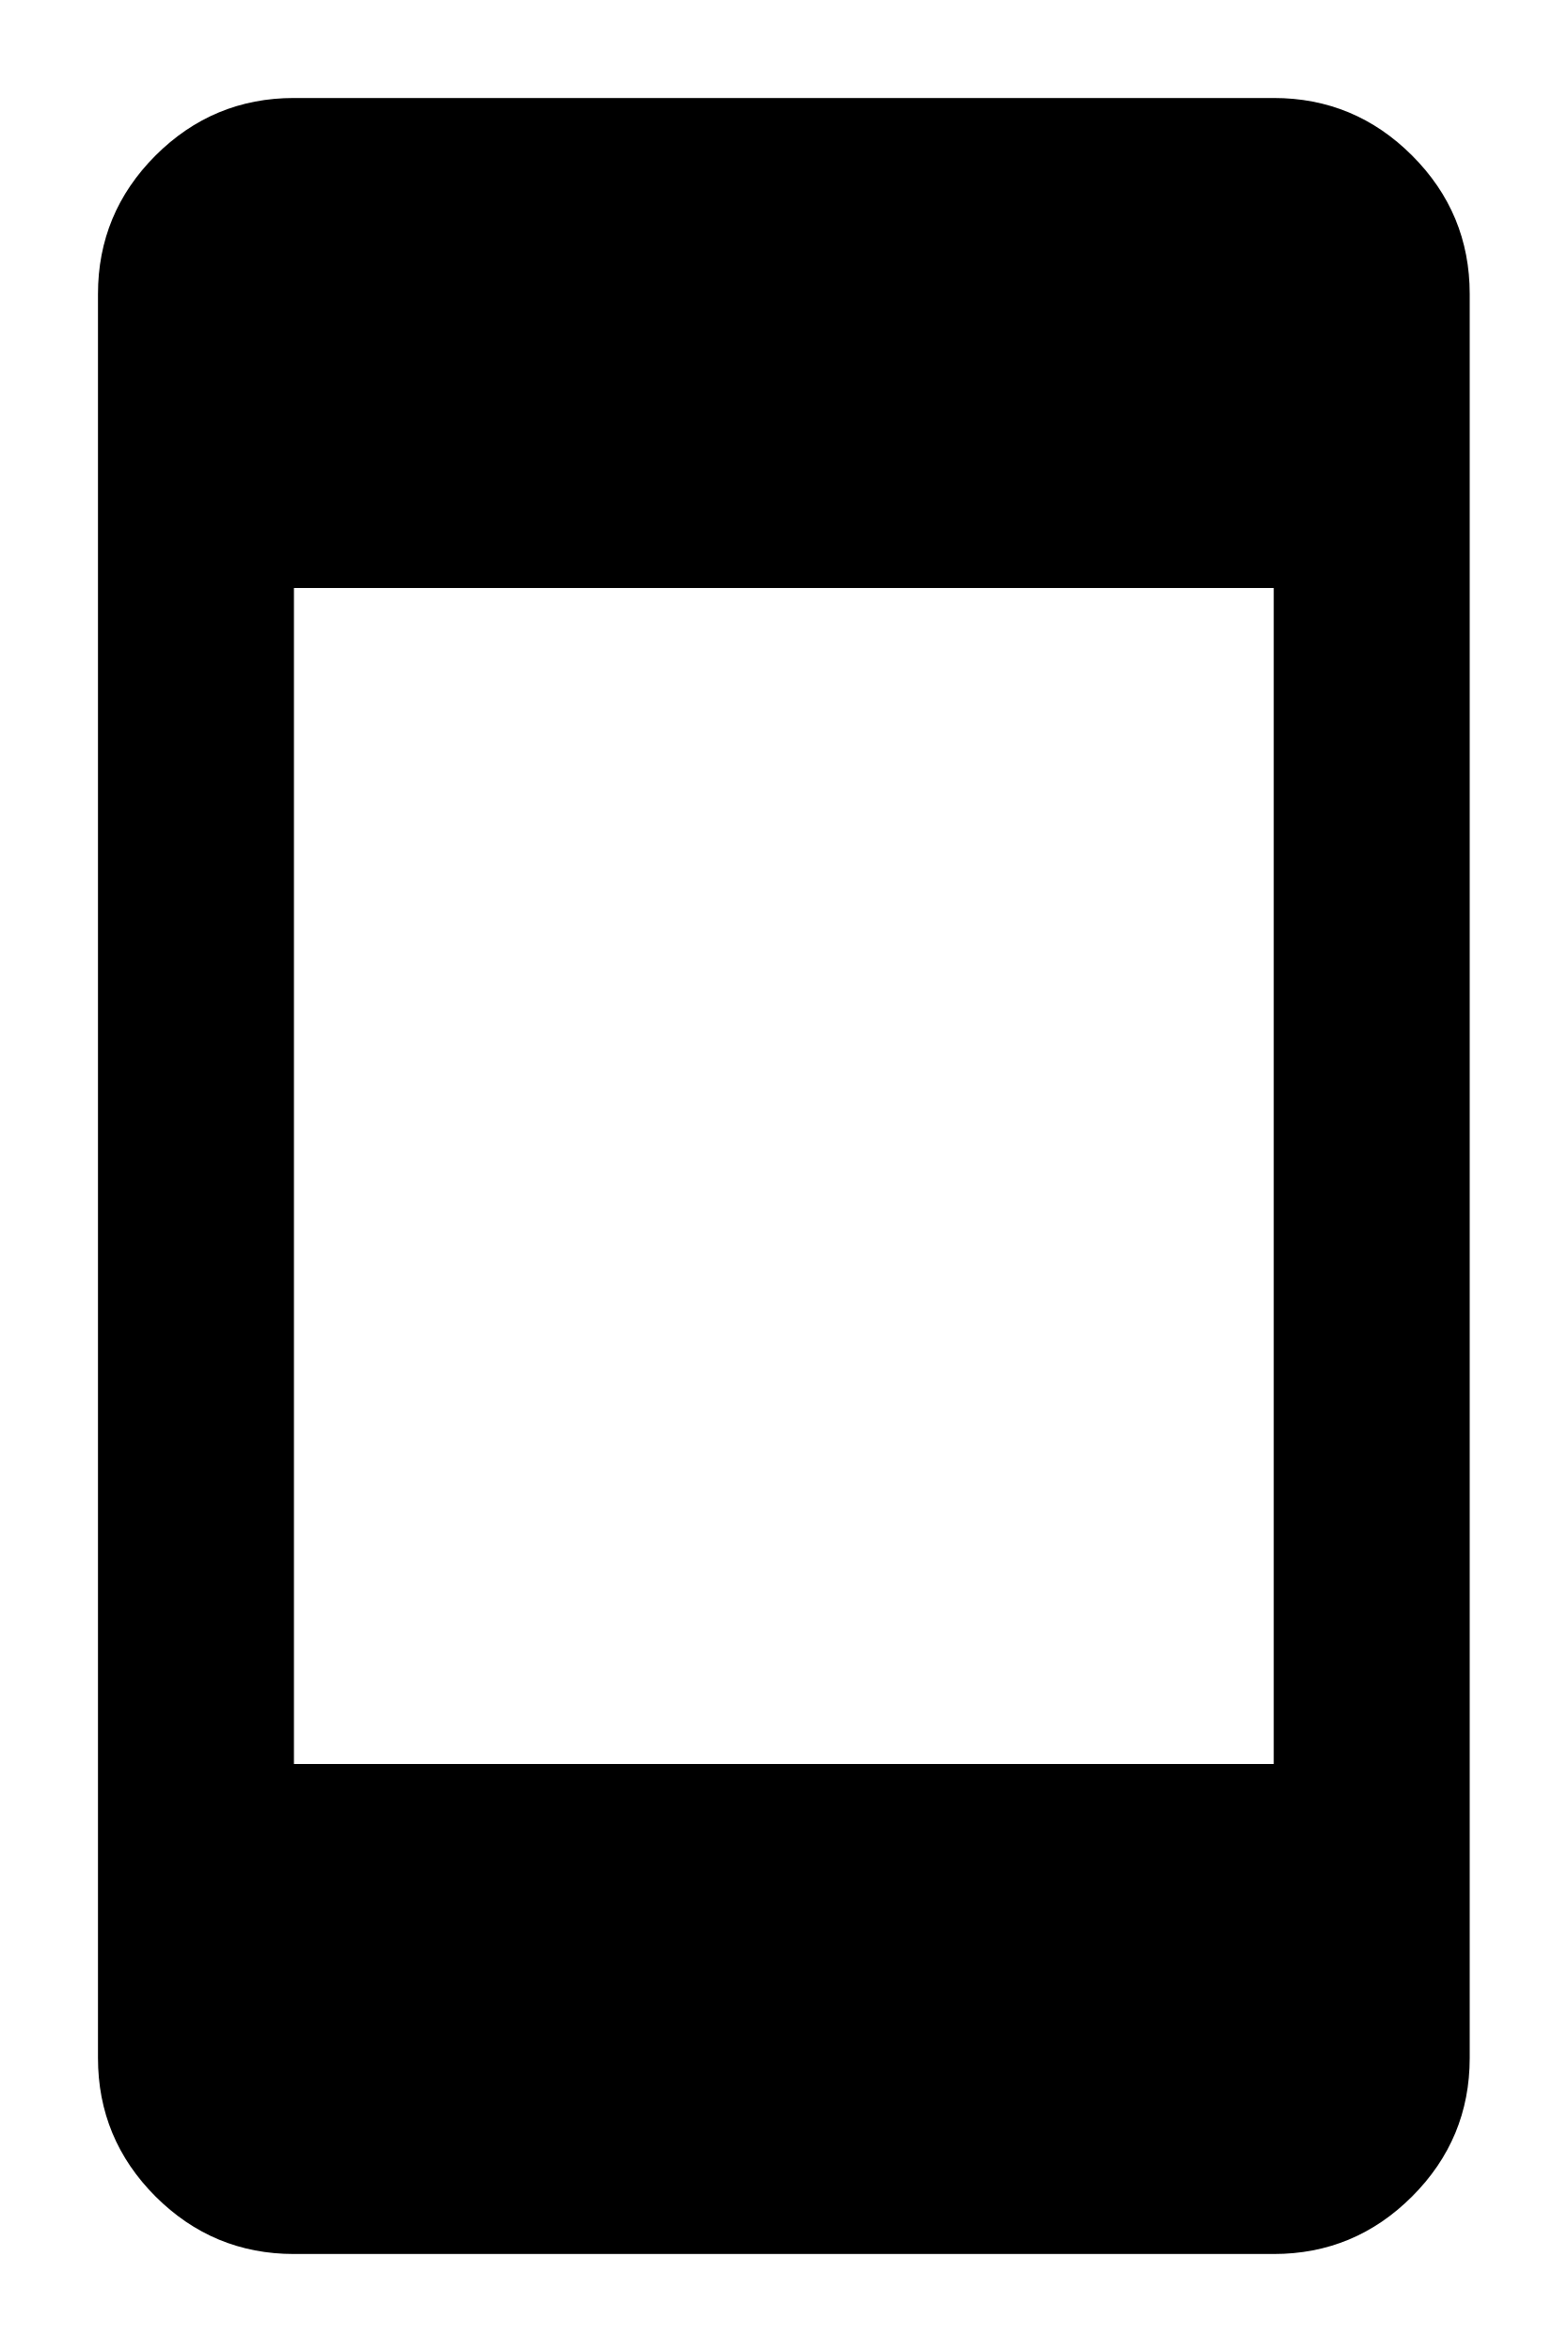
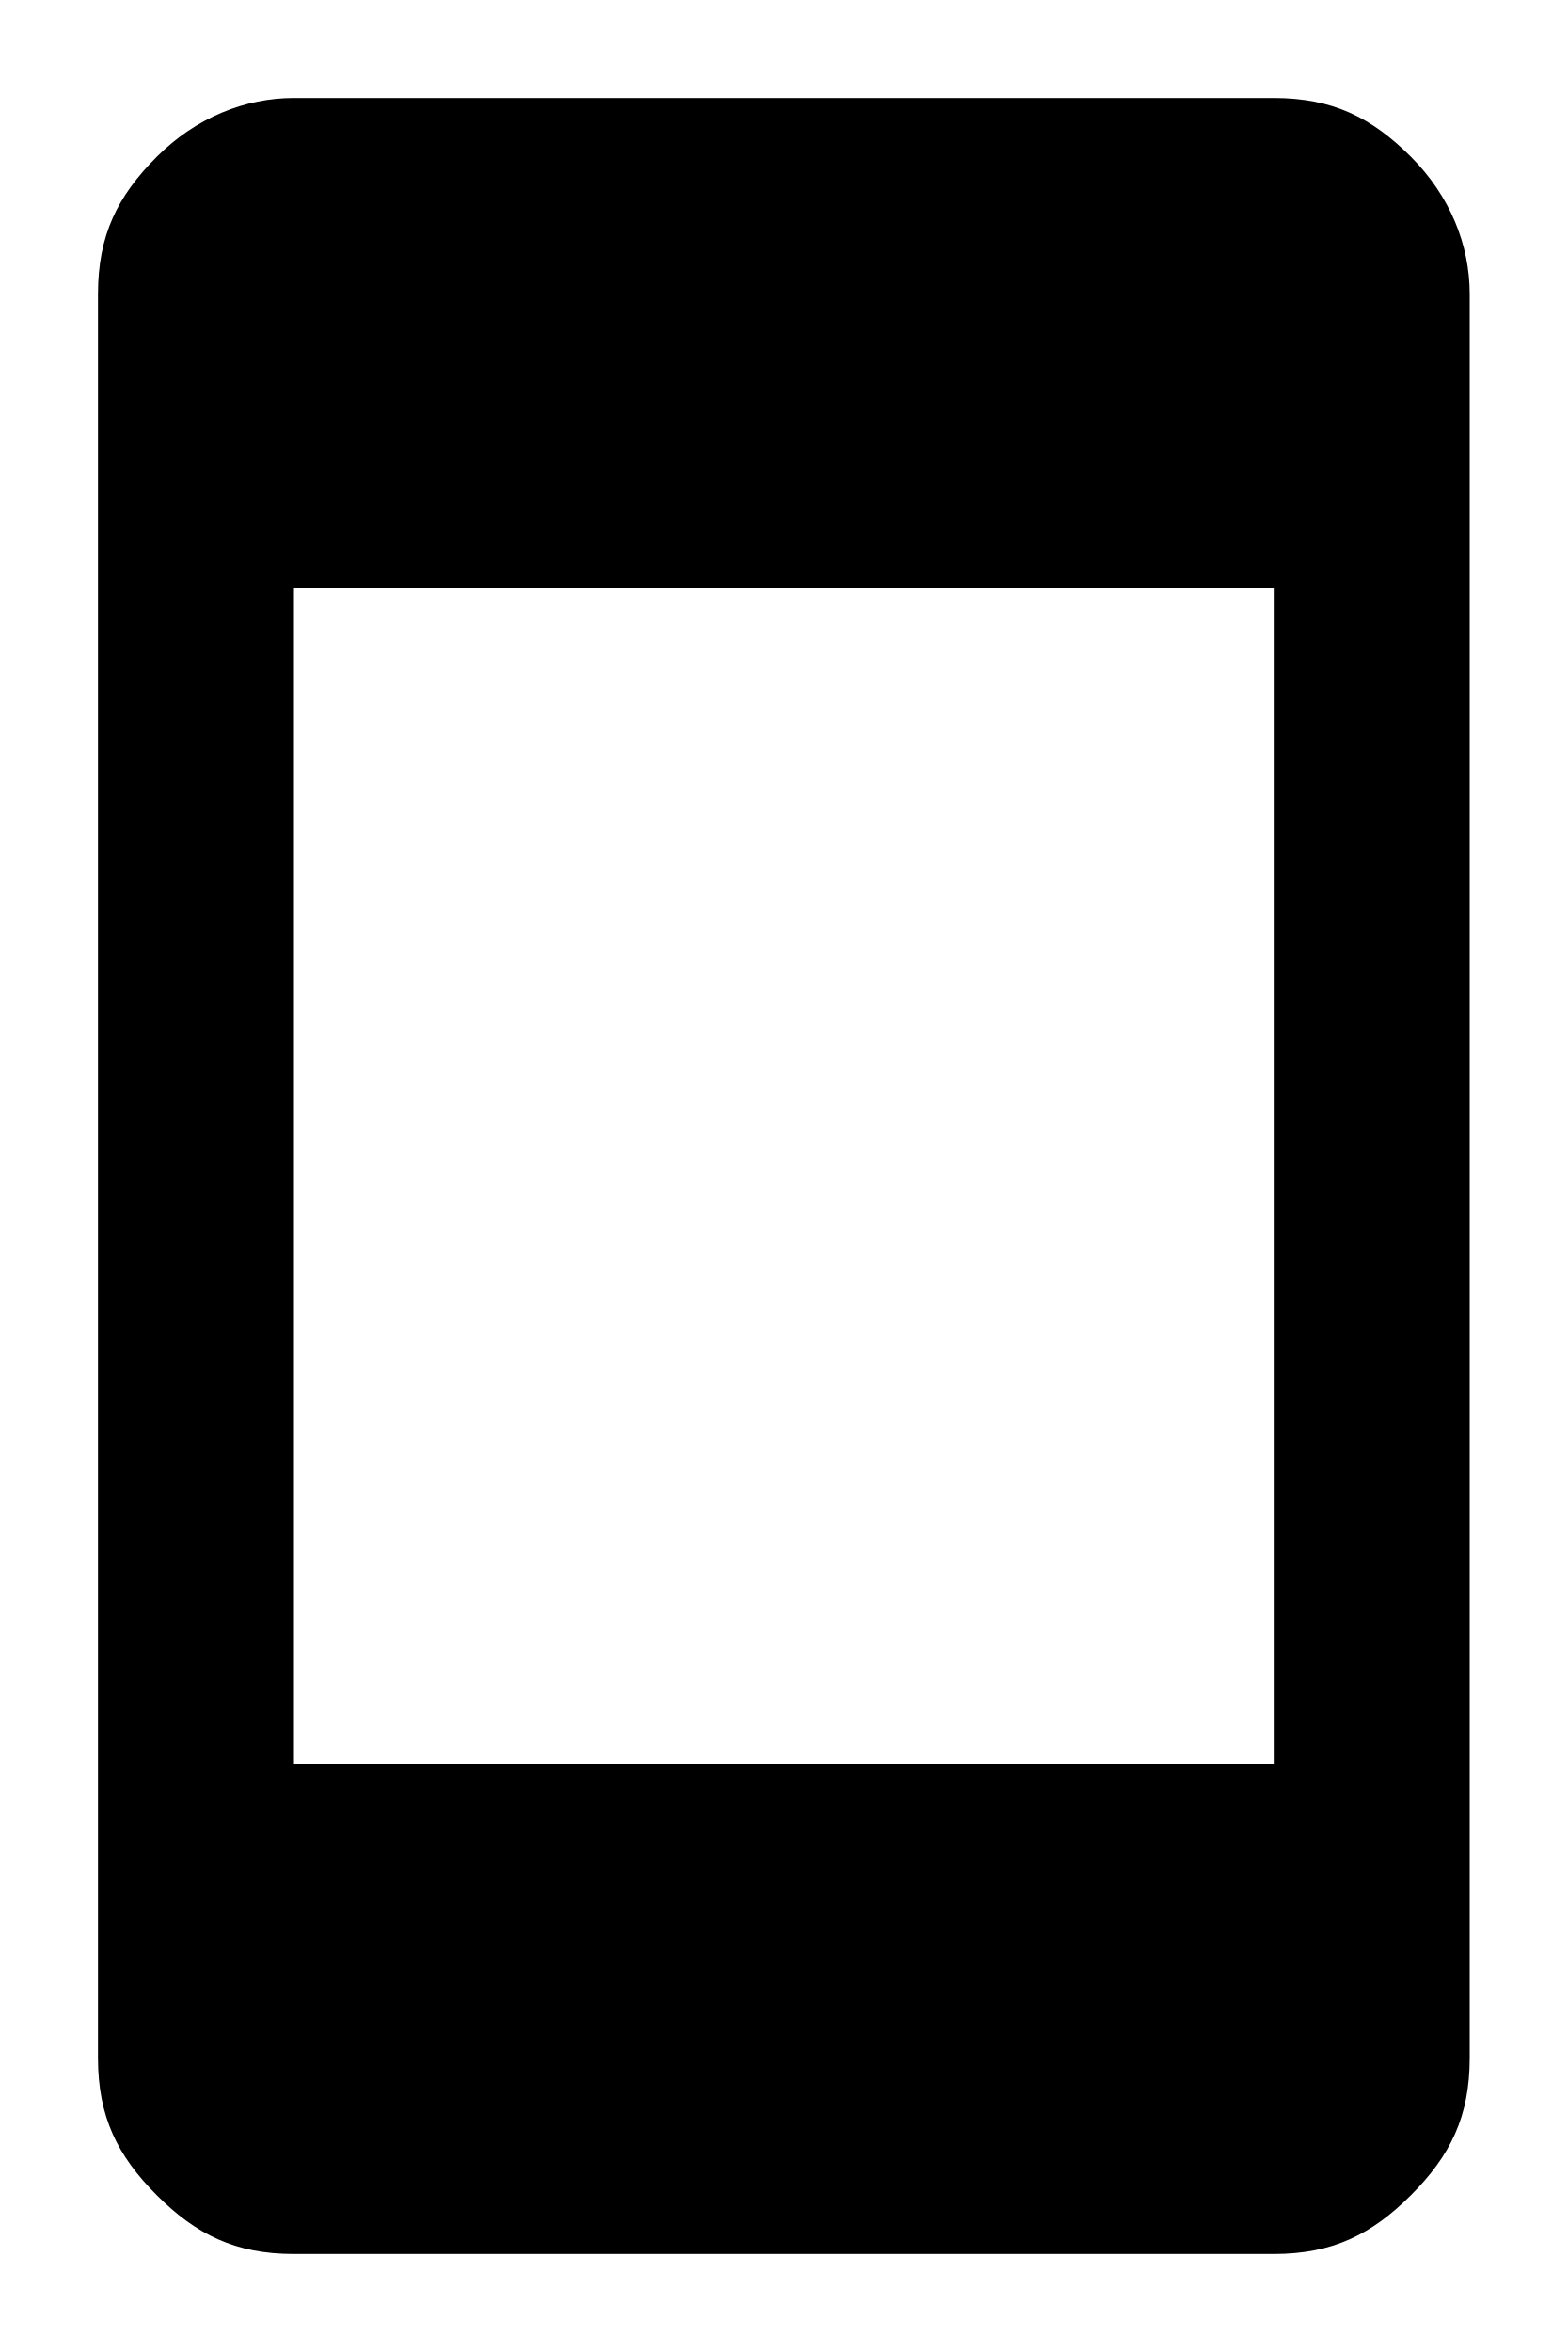
- <svg xmlns="http://www.w3.org/2000/svg" width="16" height="24" viewBox="0 0 16 24">
-   <path d="M3 23C2.45 23 1.979 22.804 1.587 22.413C1.196 22.021 1 21.55 1 21V3C1 2.45 1.196 1.979 1.587 1.587C1.979 1.196 2.45 1 3 1H13C13.55 1 14.021 1.196 14.412 1.587C14.804 1.979 15 2.45 15 3V21C15 21.55 14.804 22.021 14.412 22.413C14.021 22.804 13.55 23 13 23H3ZM3 18H13V6H3V18Z" />
+ <svg xmlns="http://www.w3.org/2000/svg" viewBox="0 0 16 24">
+   <path d="M3 23c-.6 0-1-.2-1.4-.6S1 21.6 1 21V3c0-.6.2-1 .6-1.4S2.5 1 3 1h10c.6 0 1 .2 1.4.6s.6.9.6 1.4v18c0 .6-.2 1-.6 1.4s-.8.6-1.4.6H3zm0-5h10V6H3v12z" />
</svg>
